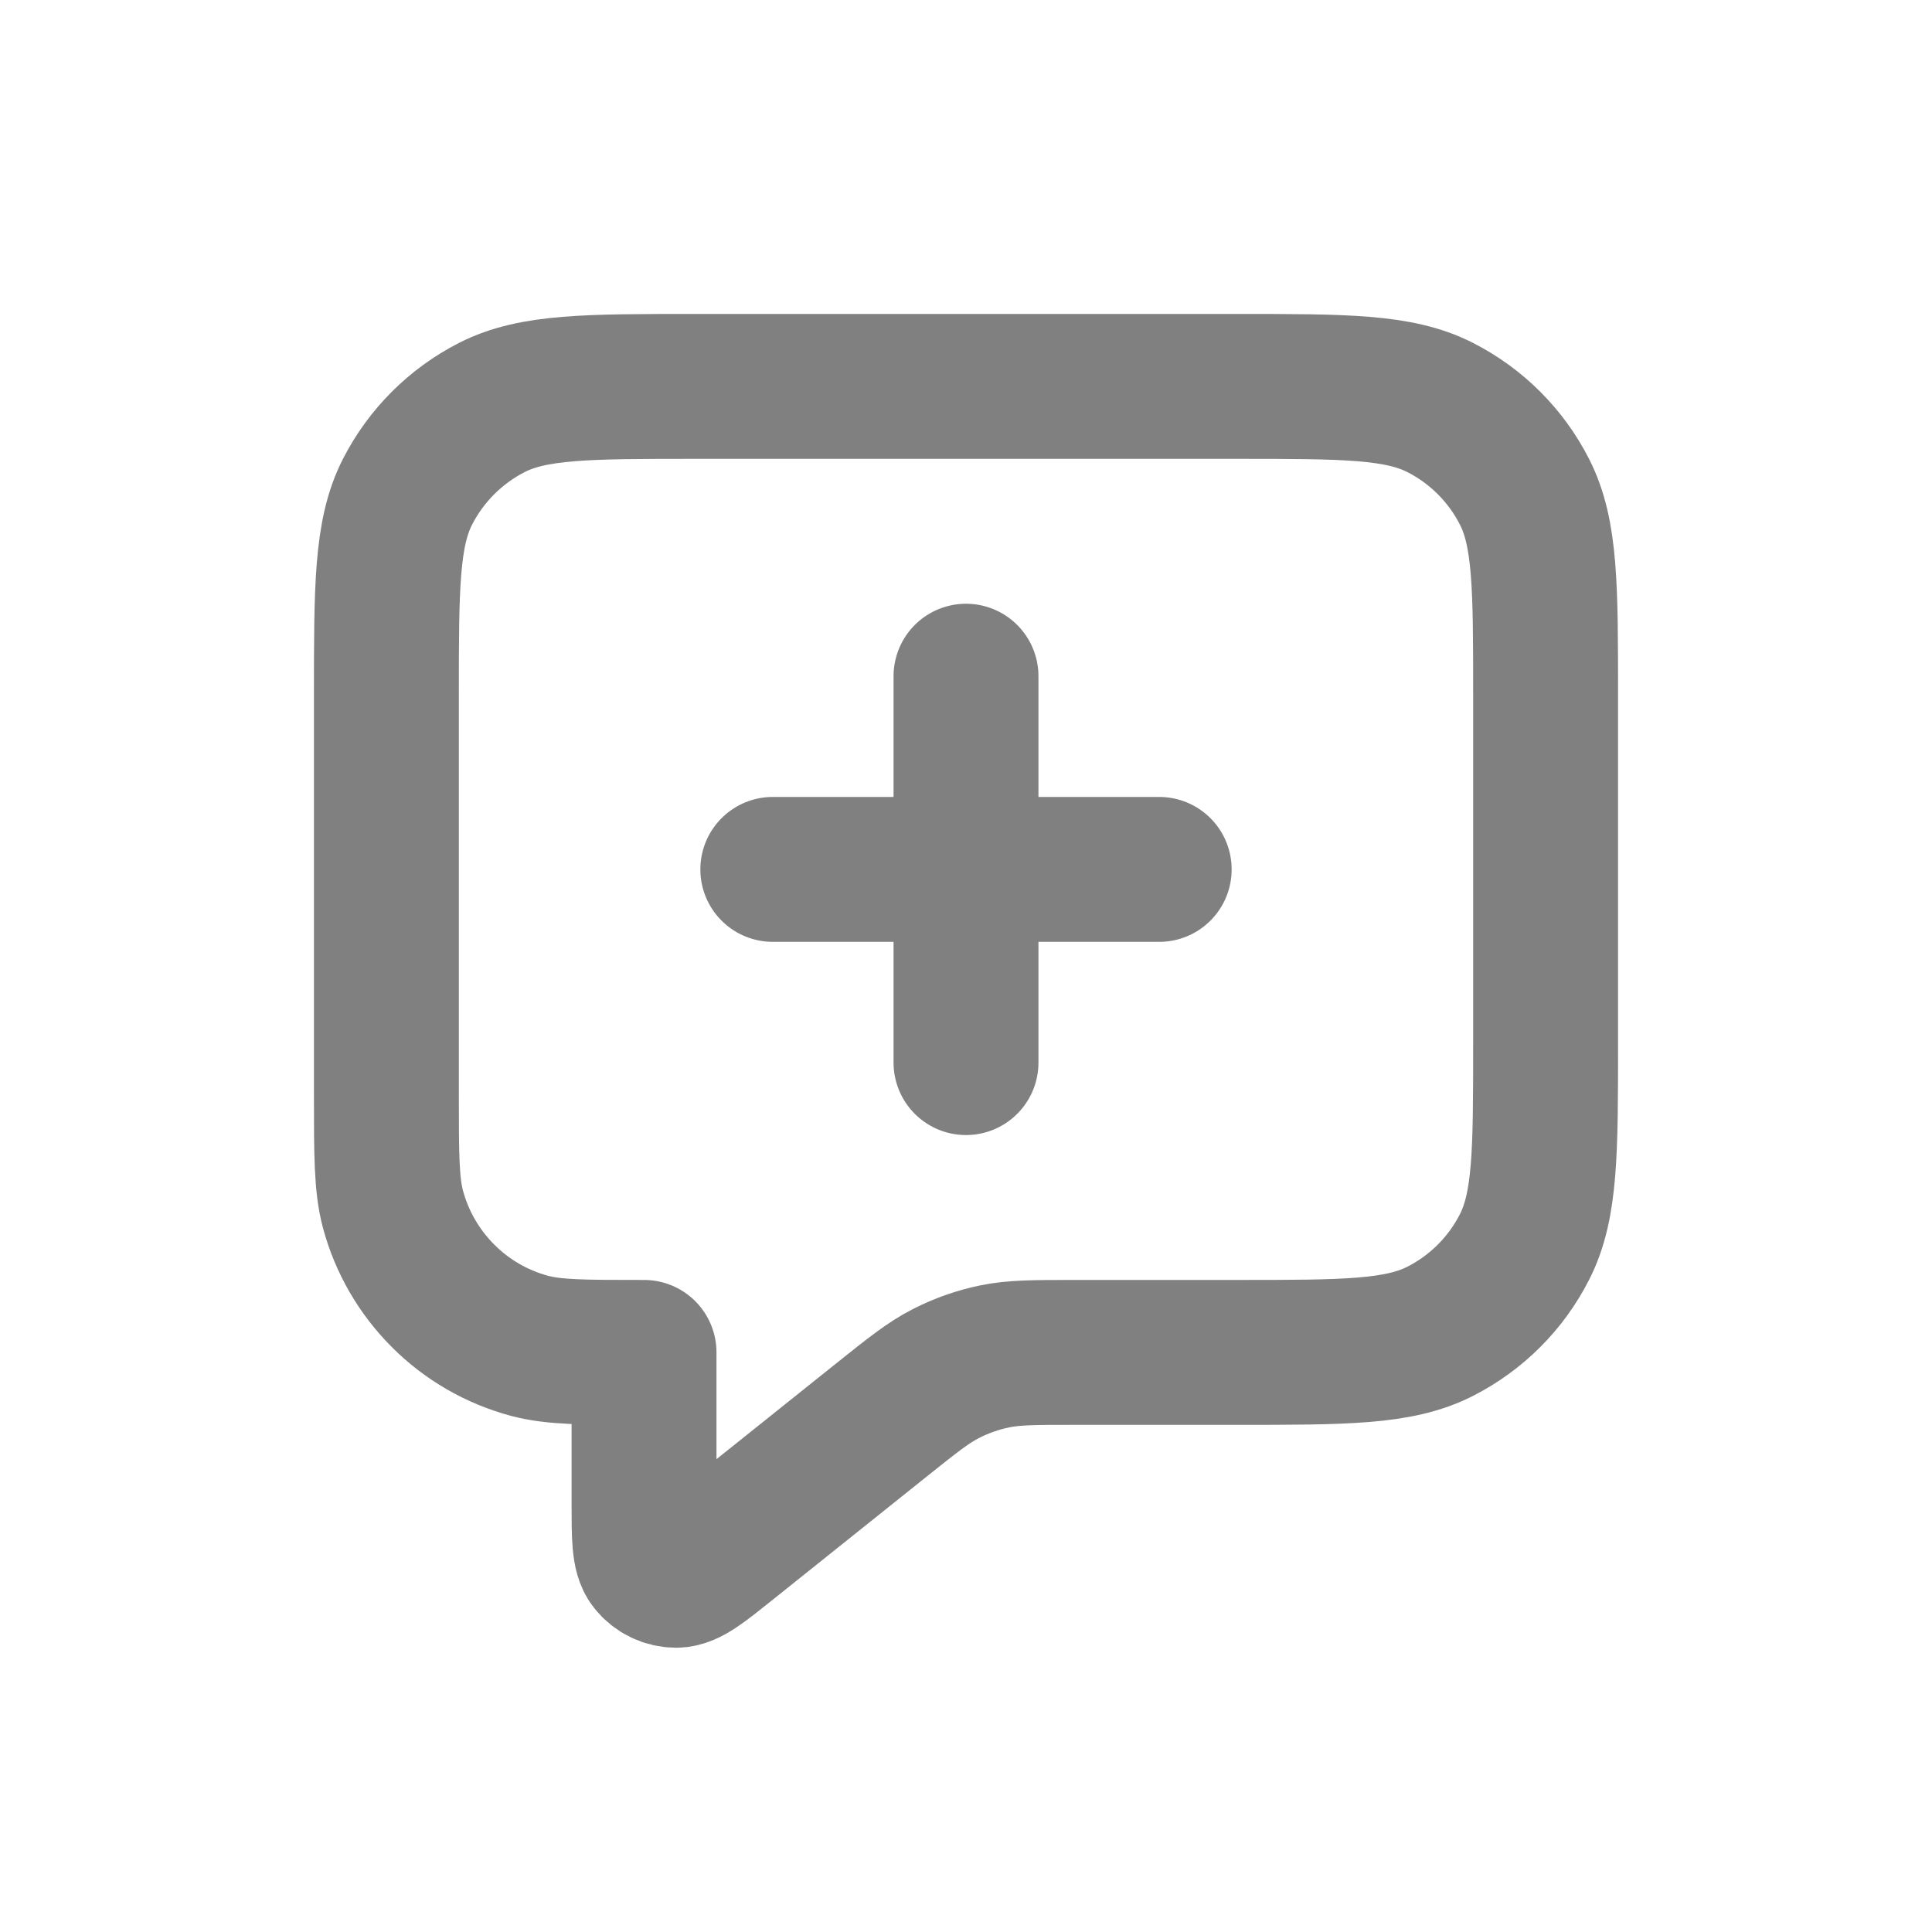
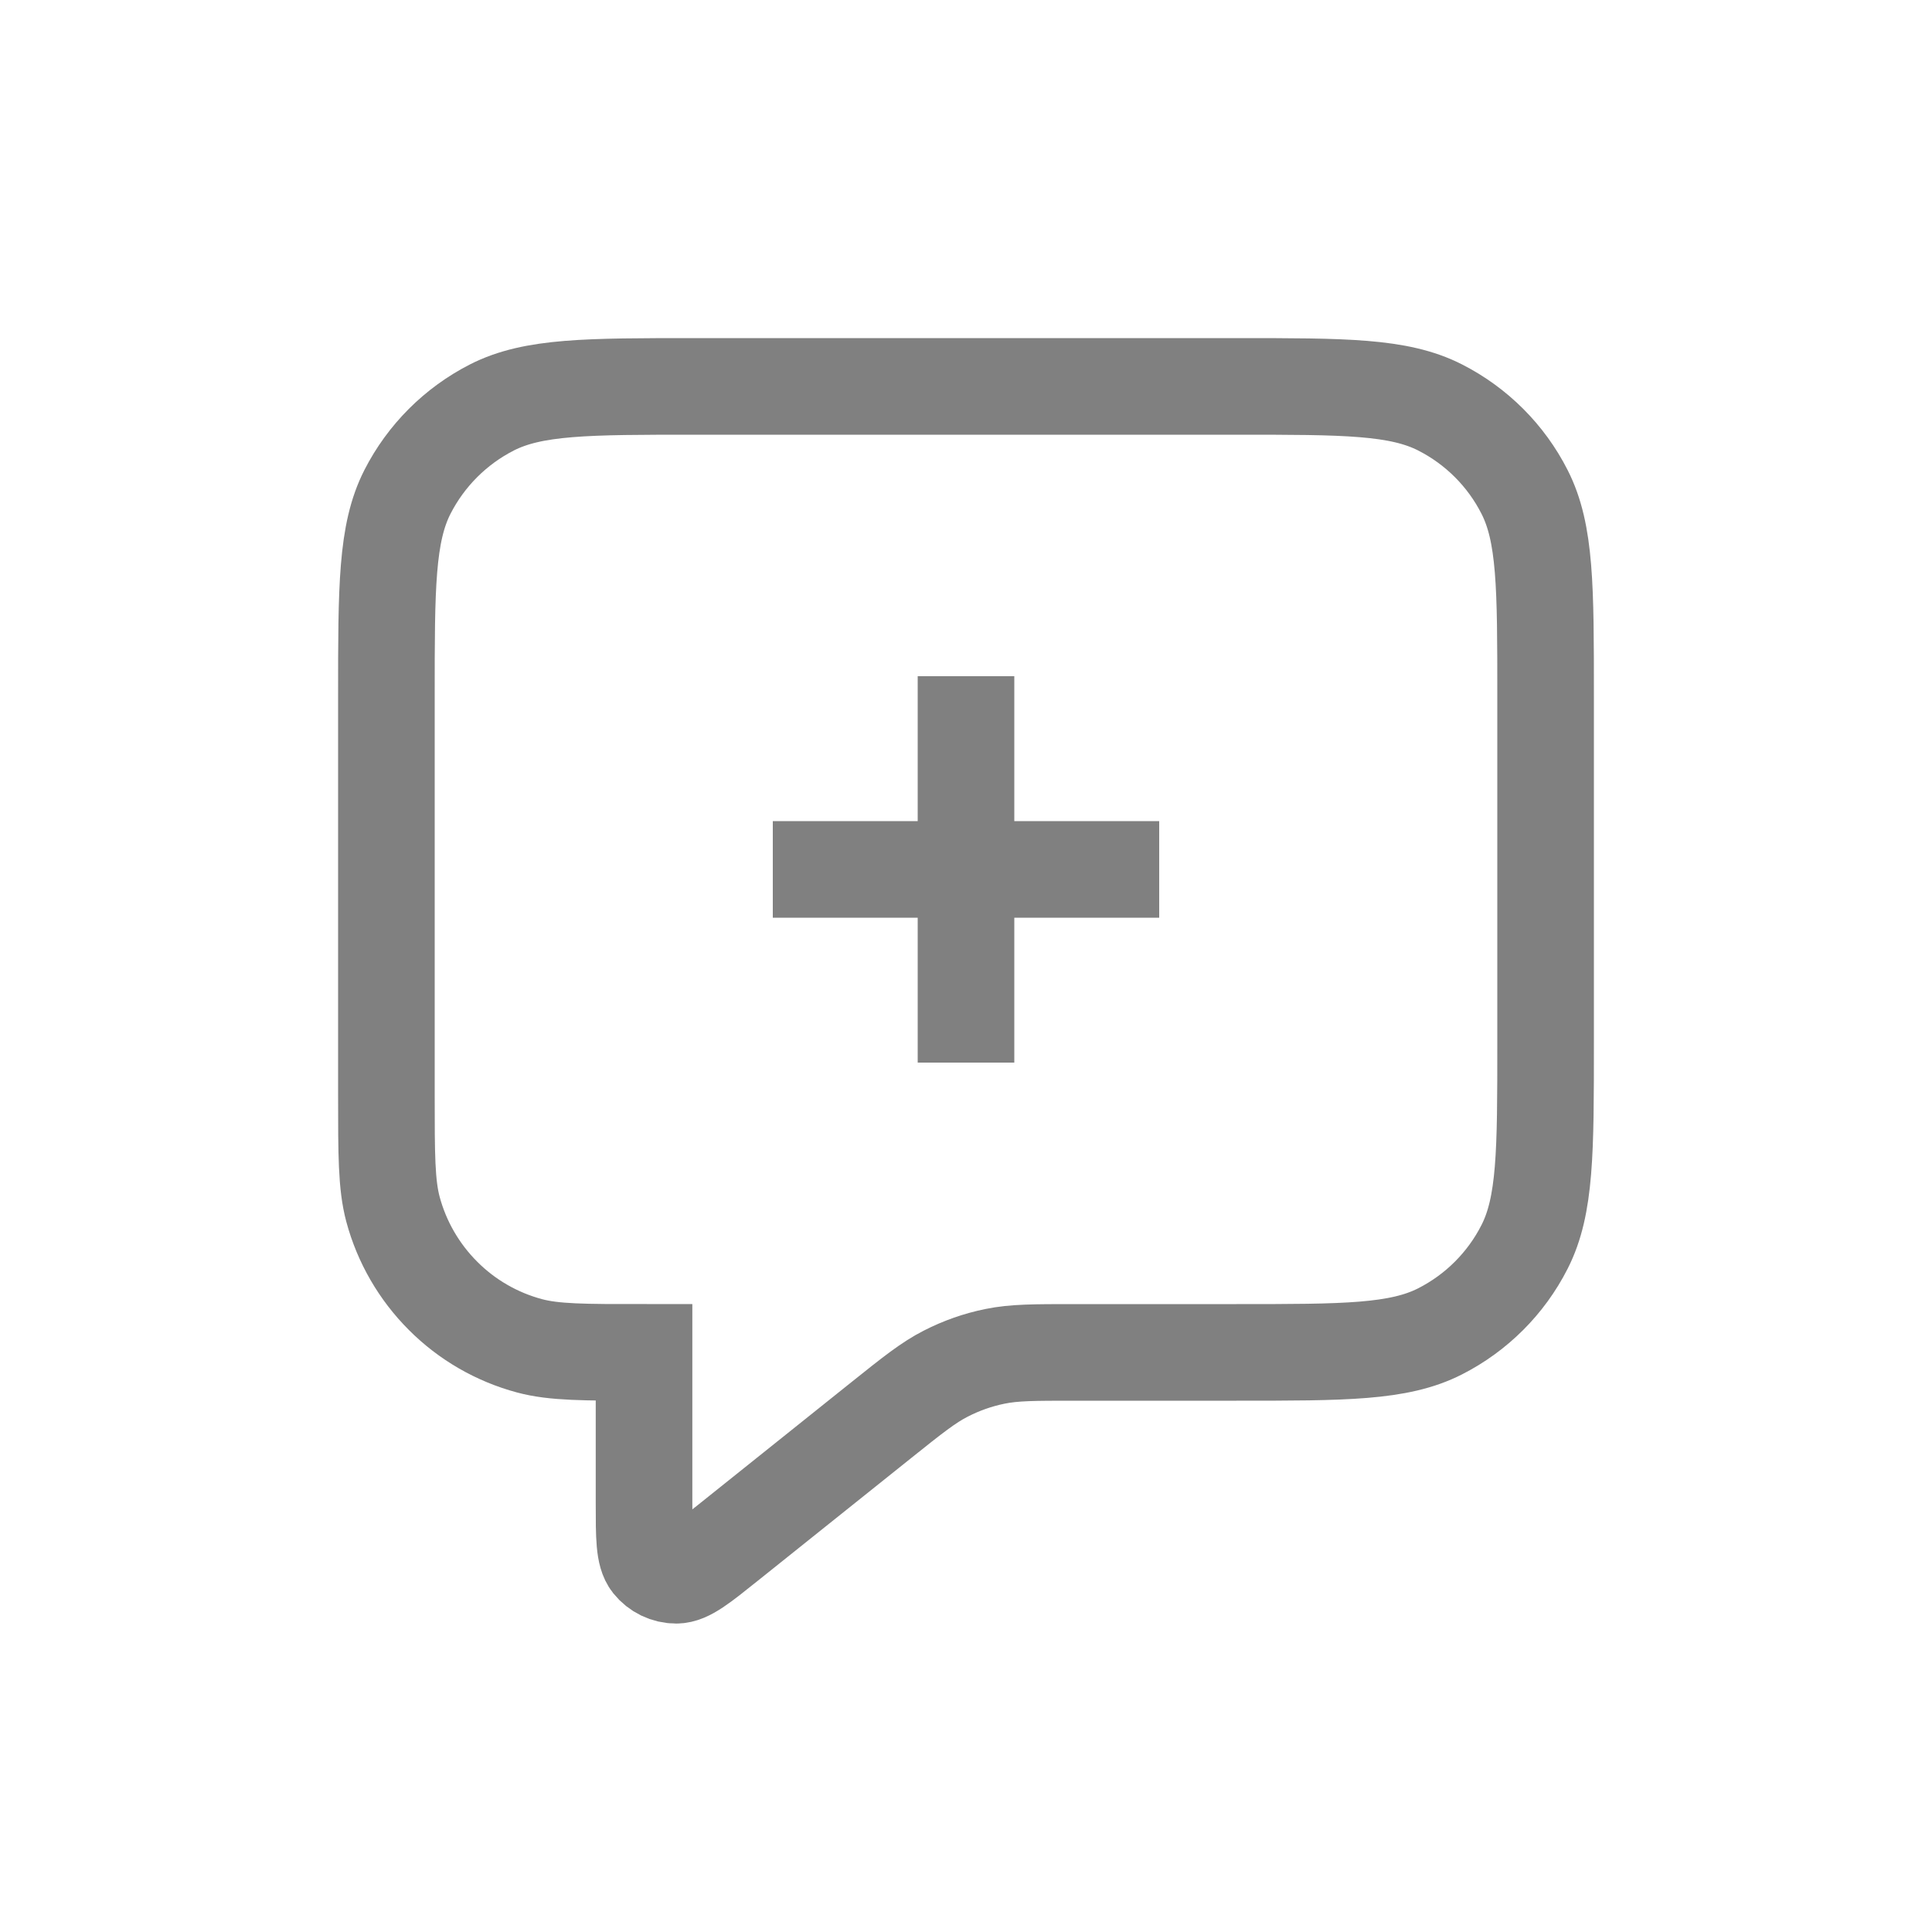
<svg xmlns="http://www.w3.org/2000/svg" width="20" height="20" viewBox="0 0 20 20" fill="none">
-   <path d="M10 11V7M8 9H12M6.667 14V15.557C6.667 15.912 6.667 16.09 6.739 16.181C6.803 16.261 6.899 16.307 7 16.307C7.117 16.307 7.256 16.195 7.533 15.973L9.123 14.701C9.448 14.441 9.611 14.311 9.792 14.219C9.952 14.137 10.122 14.077 10.299 14.041C10.499 14 10.706 14 11.123 14H12.8C13.92 14 14.48 14 14.908 13.782C15.285 13.59 15.591 13.284 15.782 12.908C16 12.48 16 11.92 16 10.8V7.2C16 6.08 16 5.52 15.782 5.092C15.591 4.716 15.285 4.41 14.908 4.218C14.48 4 13.92 4 12.8 4H7.2C6.08 4 5.52 4 5.092 4.218C4.716 4.41 4.41 4.716 4.218 5.092C4 5.52 4 6.08 4 7.2V11.333C4 11.953 4 12.263 4.068 12.518C4.159 12.857 4.338 13.166 4.586 13.414C4.834 13.663 5.143 13.841 5.482 13.932C5.737 14 6.047 14 6.667 14Z" stroke="#808080" stroke-width="1.5" stroke-linecap="round" stroke-linejoin="round" />
+   <path d="M10 11V7M8 9H12M6.667 14V15.557C6.667 15.912 6.667 16.09 6.739 16.181C6.803 16.261 6.899 16.307 7 16.307C7.117 16.307 7.256 16.195 7.533 15.973L9.123 14.701C9.448 14.441 9.611 14.311 9.792 14.219C9.952 14.137 10.122 14.077 10.299 14.041C10.499 14 10.706 14 11.123 14H12.8C13.92 14 14.48 14 14.908 13.782C15.285 13.59 15.591 13.284 15.782 12.908C16 12.48 16 11.92 16 10.8V7.2C16 6.08 16 5.52 15.782 5.092C15.591 4.716 15.285 4.41 14.908 4.218C14.48 4 13.92 4 12.8 4H7.2C6.08 4 5.52 4 5.092 4.218C4.716 4.41 4.41 4.716 4.218 5.092C4 5.52 4 6.08 4 7.2V11.333C4 11.953 4 12.263 4.068 12.518C4.159 12.857 4.338 13.166 4.586 13.414C4.834 13.663 5.143 13.841 5.482 13.932C5.737 14 6.047 14 6.667 14Z" stroke="#808080" strokeWidth="1.5" strokeLinecap="round" strokeLinejoin="round" />
</svg>
